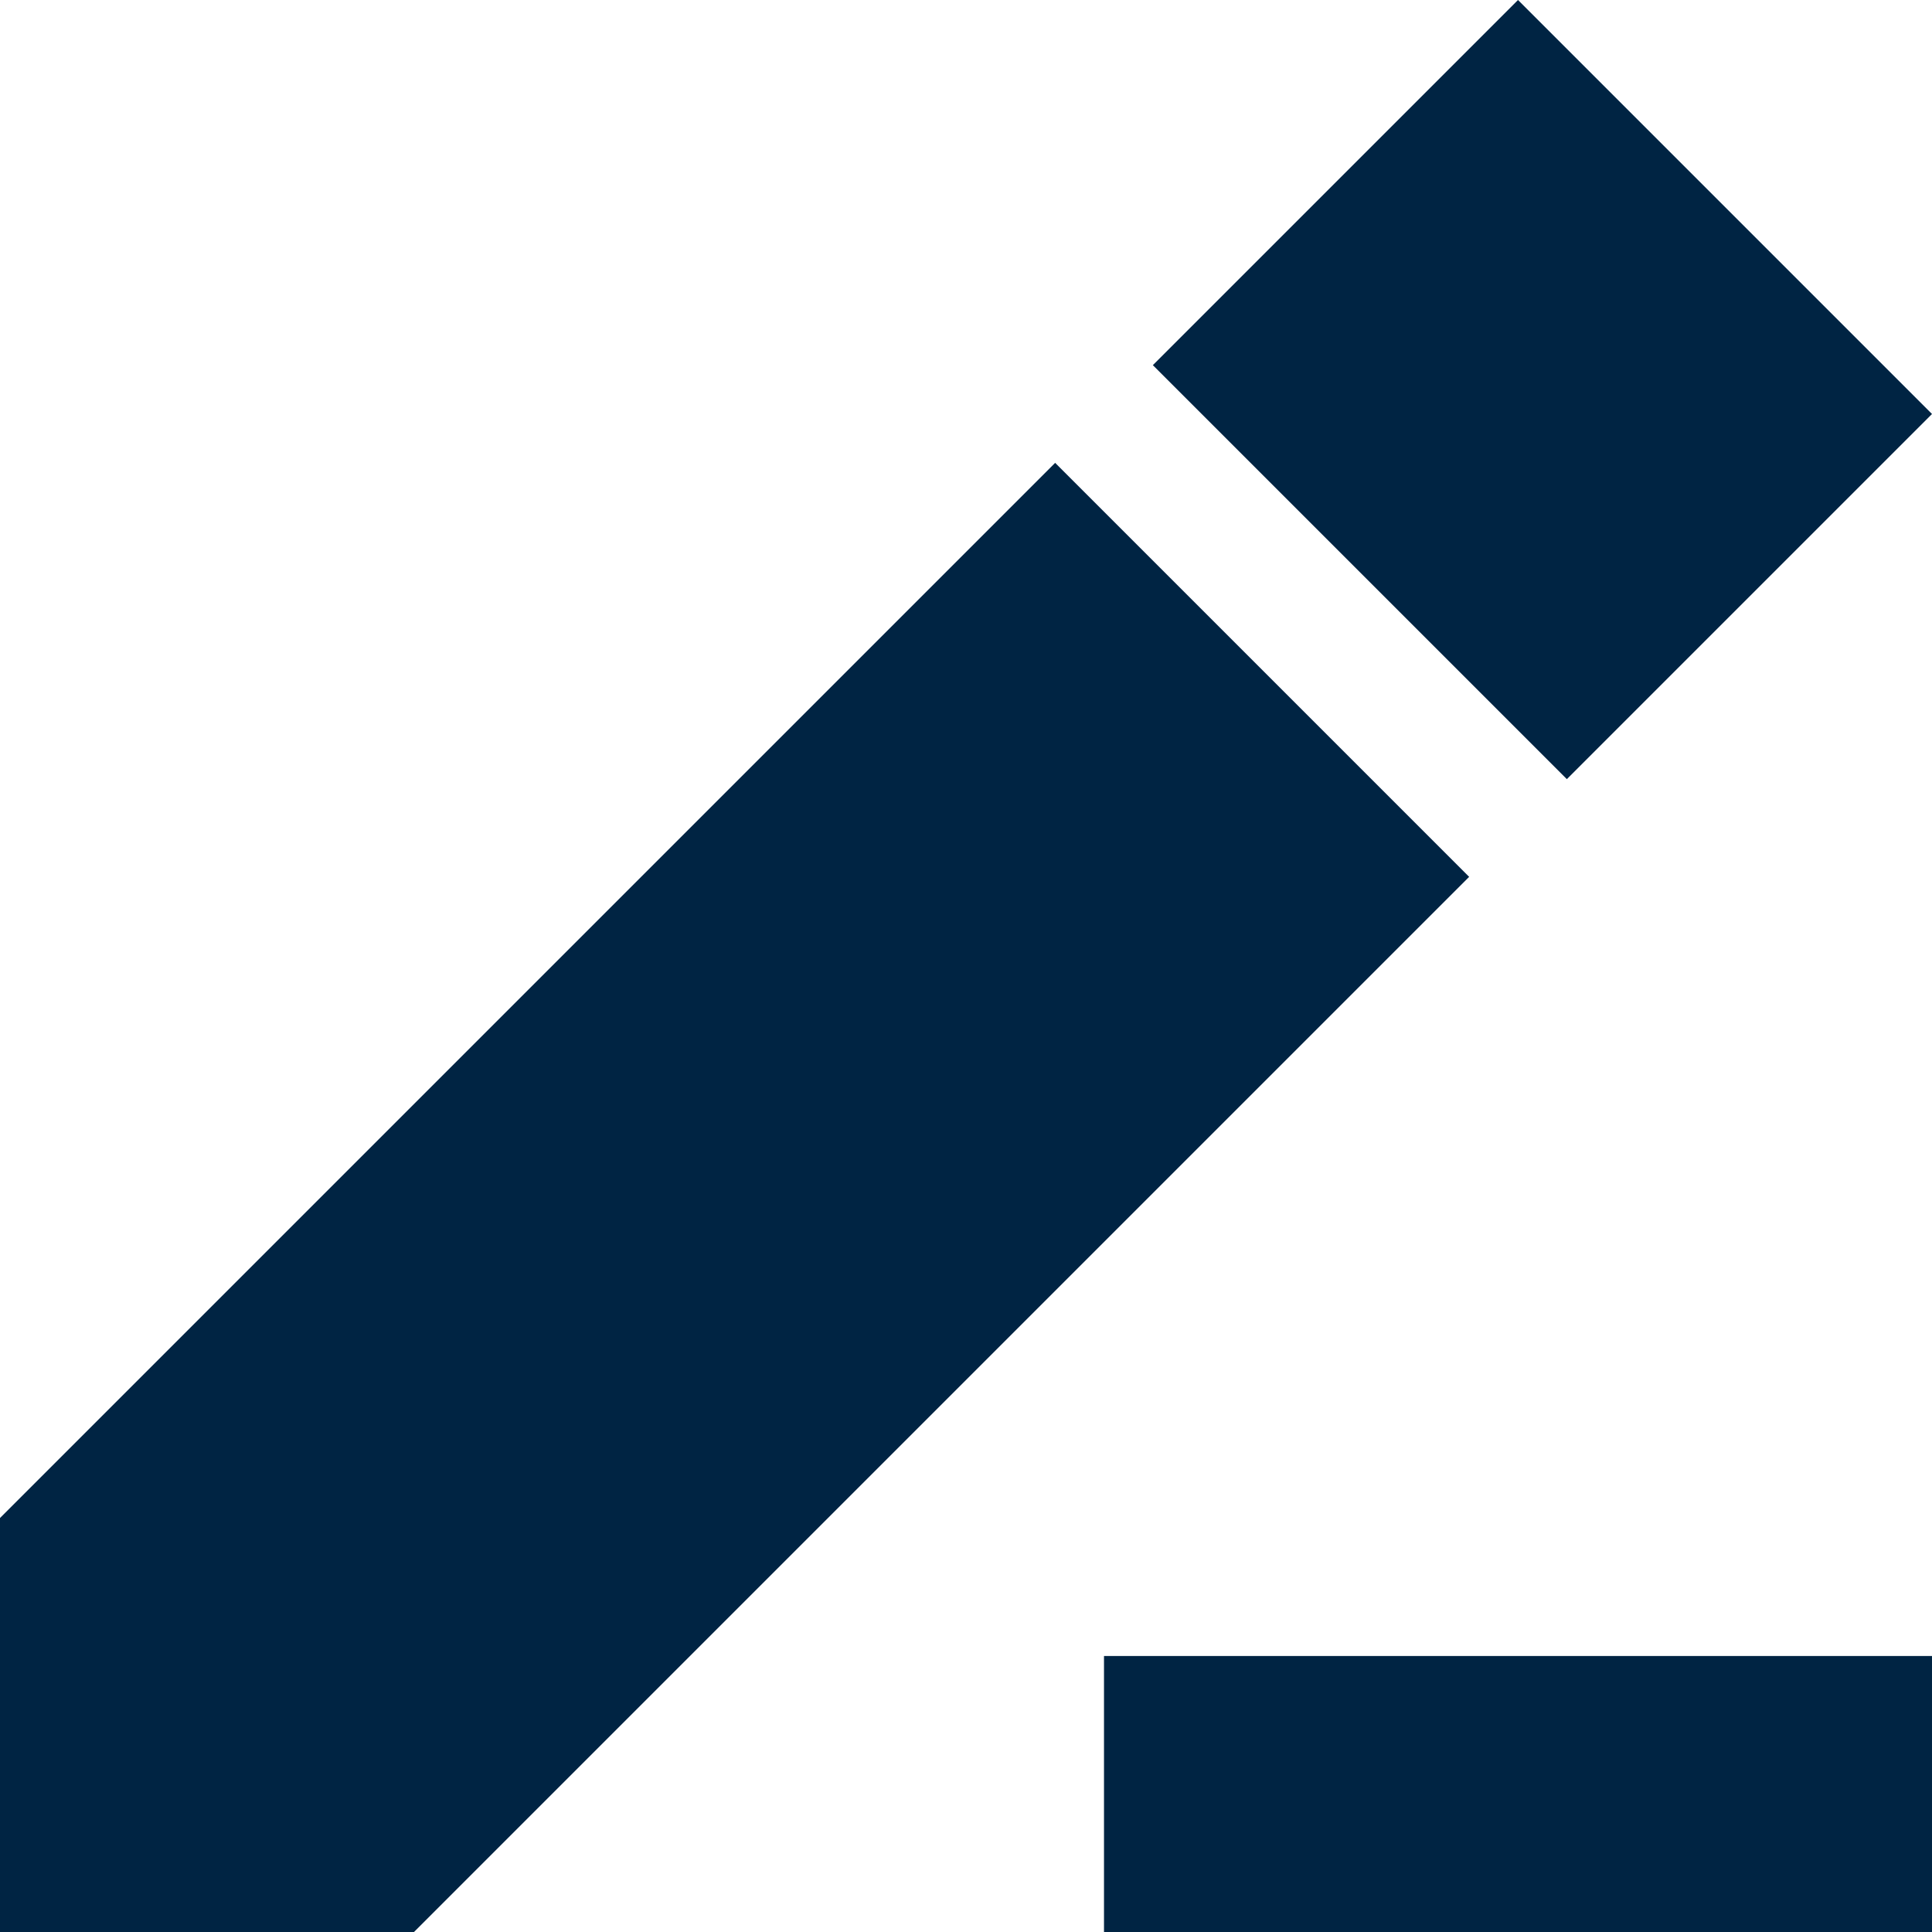
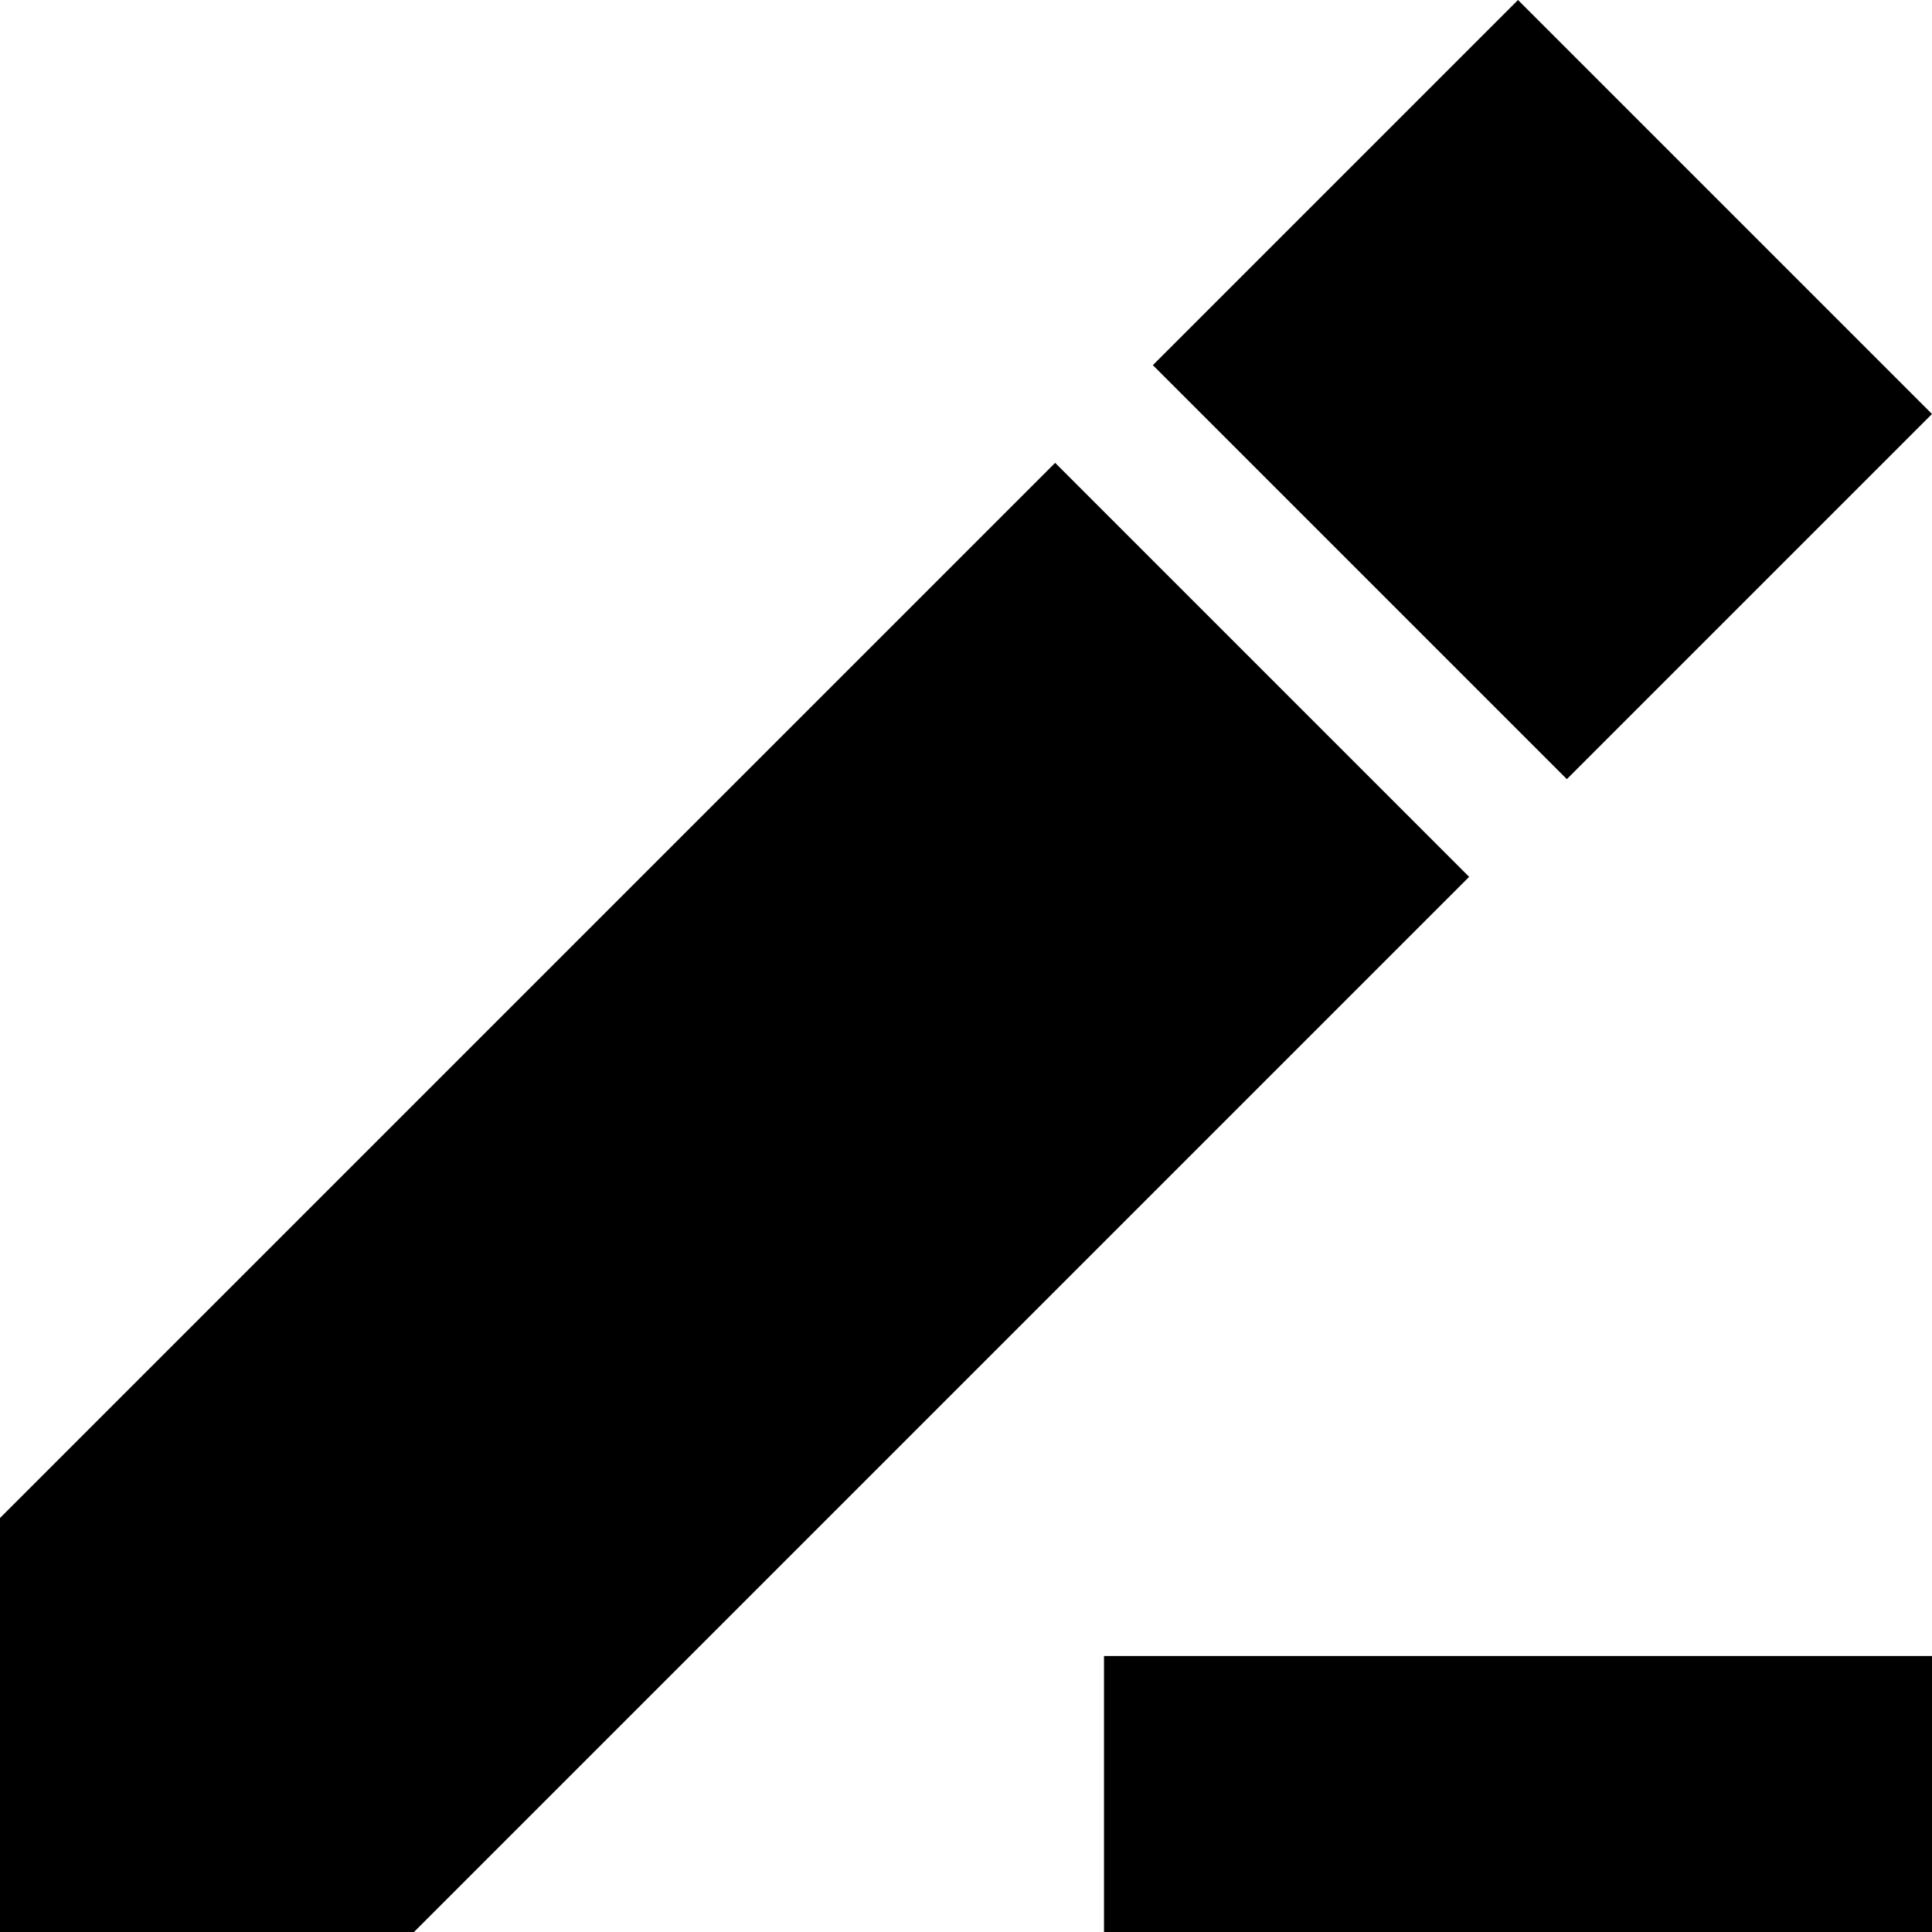
- <svg xmlns="http://www.w3.org/2000/svg" width="14" height="14" viewBox="0 0 14 14" fill="none">
+ <svg xmlns="http://www.w3.org/2000/svg" width="14" height="14" viewBox="0 0 14 14" fill="currentColor">
  <g id="Vector">
-     <path d="M8.354 2.646L11 0L14 3L11.354 5.646L8.354 2.646Z" fill="#002443" />
-     <path d="M7.646 3.354L0 11V14H3L10.646 6.354L7.646 3.354Z" fill="#002443" />
-     <path d="M8 12H14V14H8V12Z" fill="#002443" />
+     <path d="M8.354 2.646L11 0L14 3L11.354 5.646L8.354 2.646Z" />
+     <path d="M7.646 3.354L0 11V14H3L10.646 6.354L7.646 3.354Z" />
+     <path d="M8 12H14V14H8V12Z" />
  </g>
</svg>
